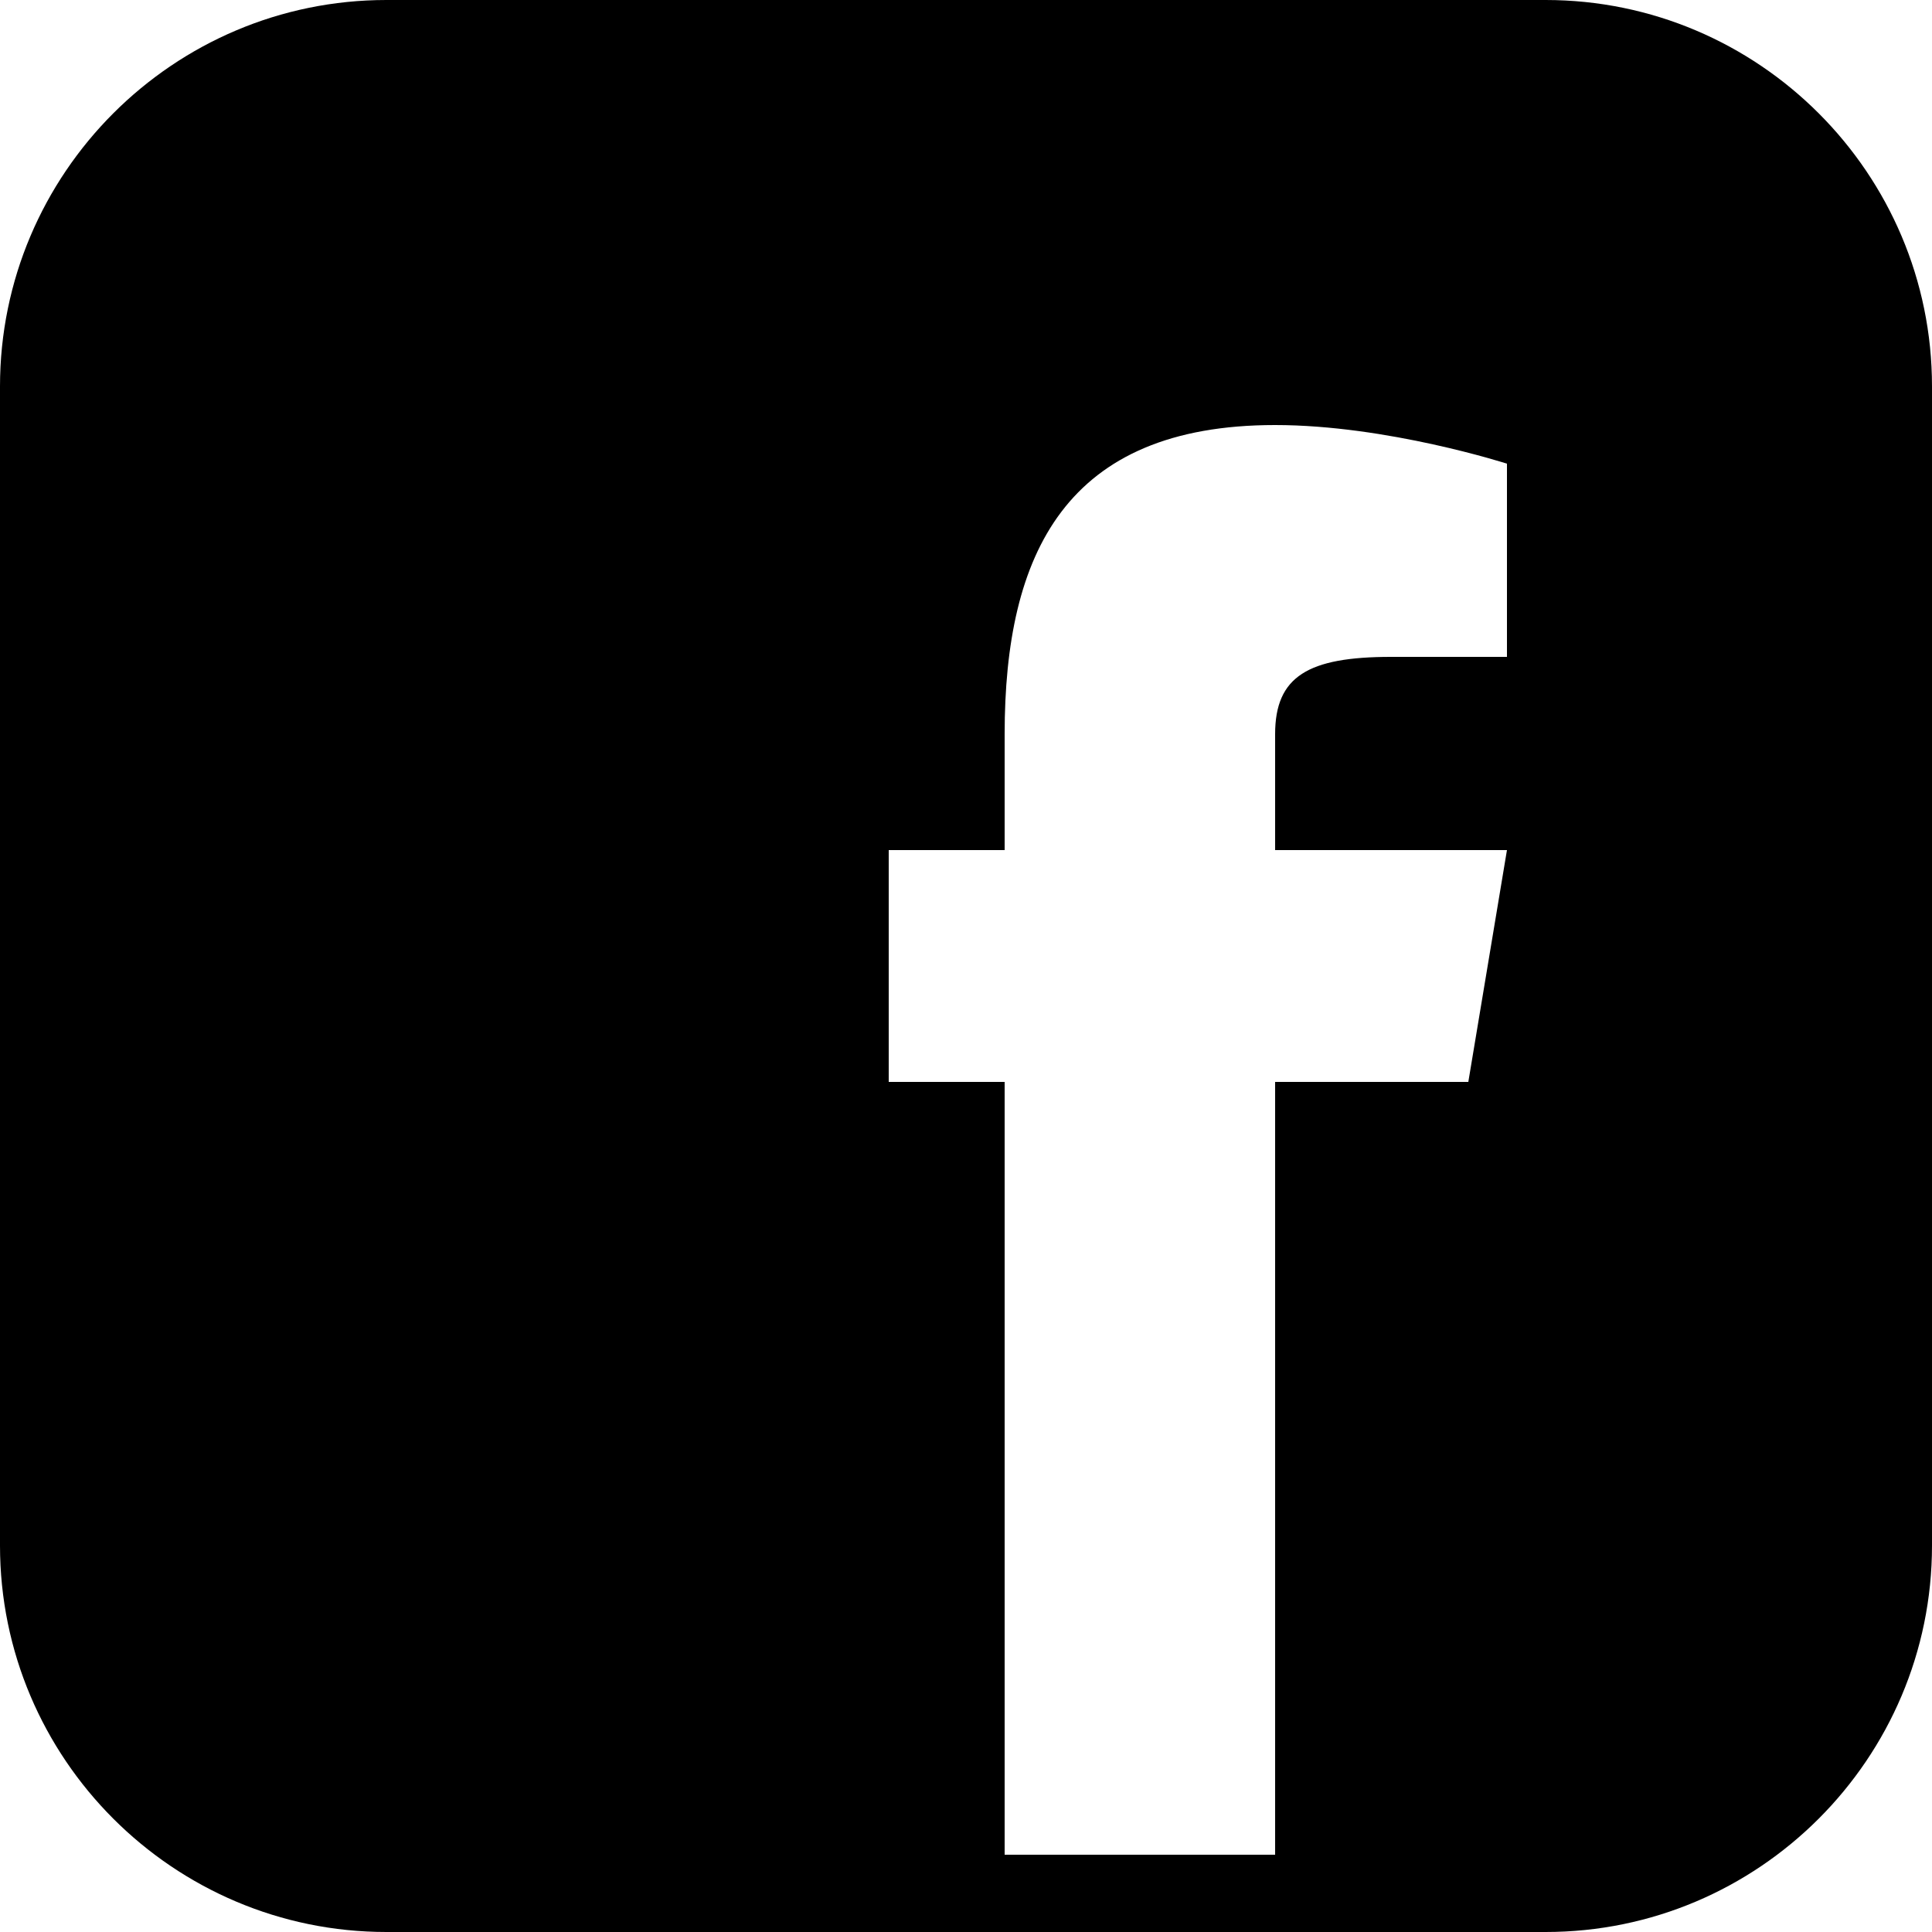
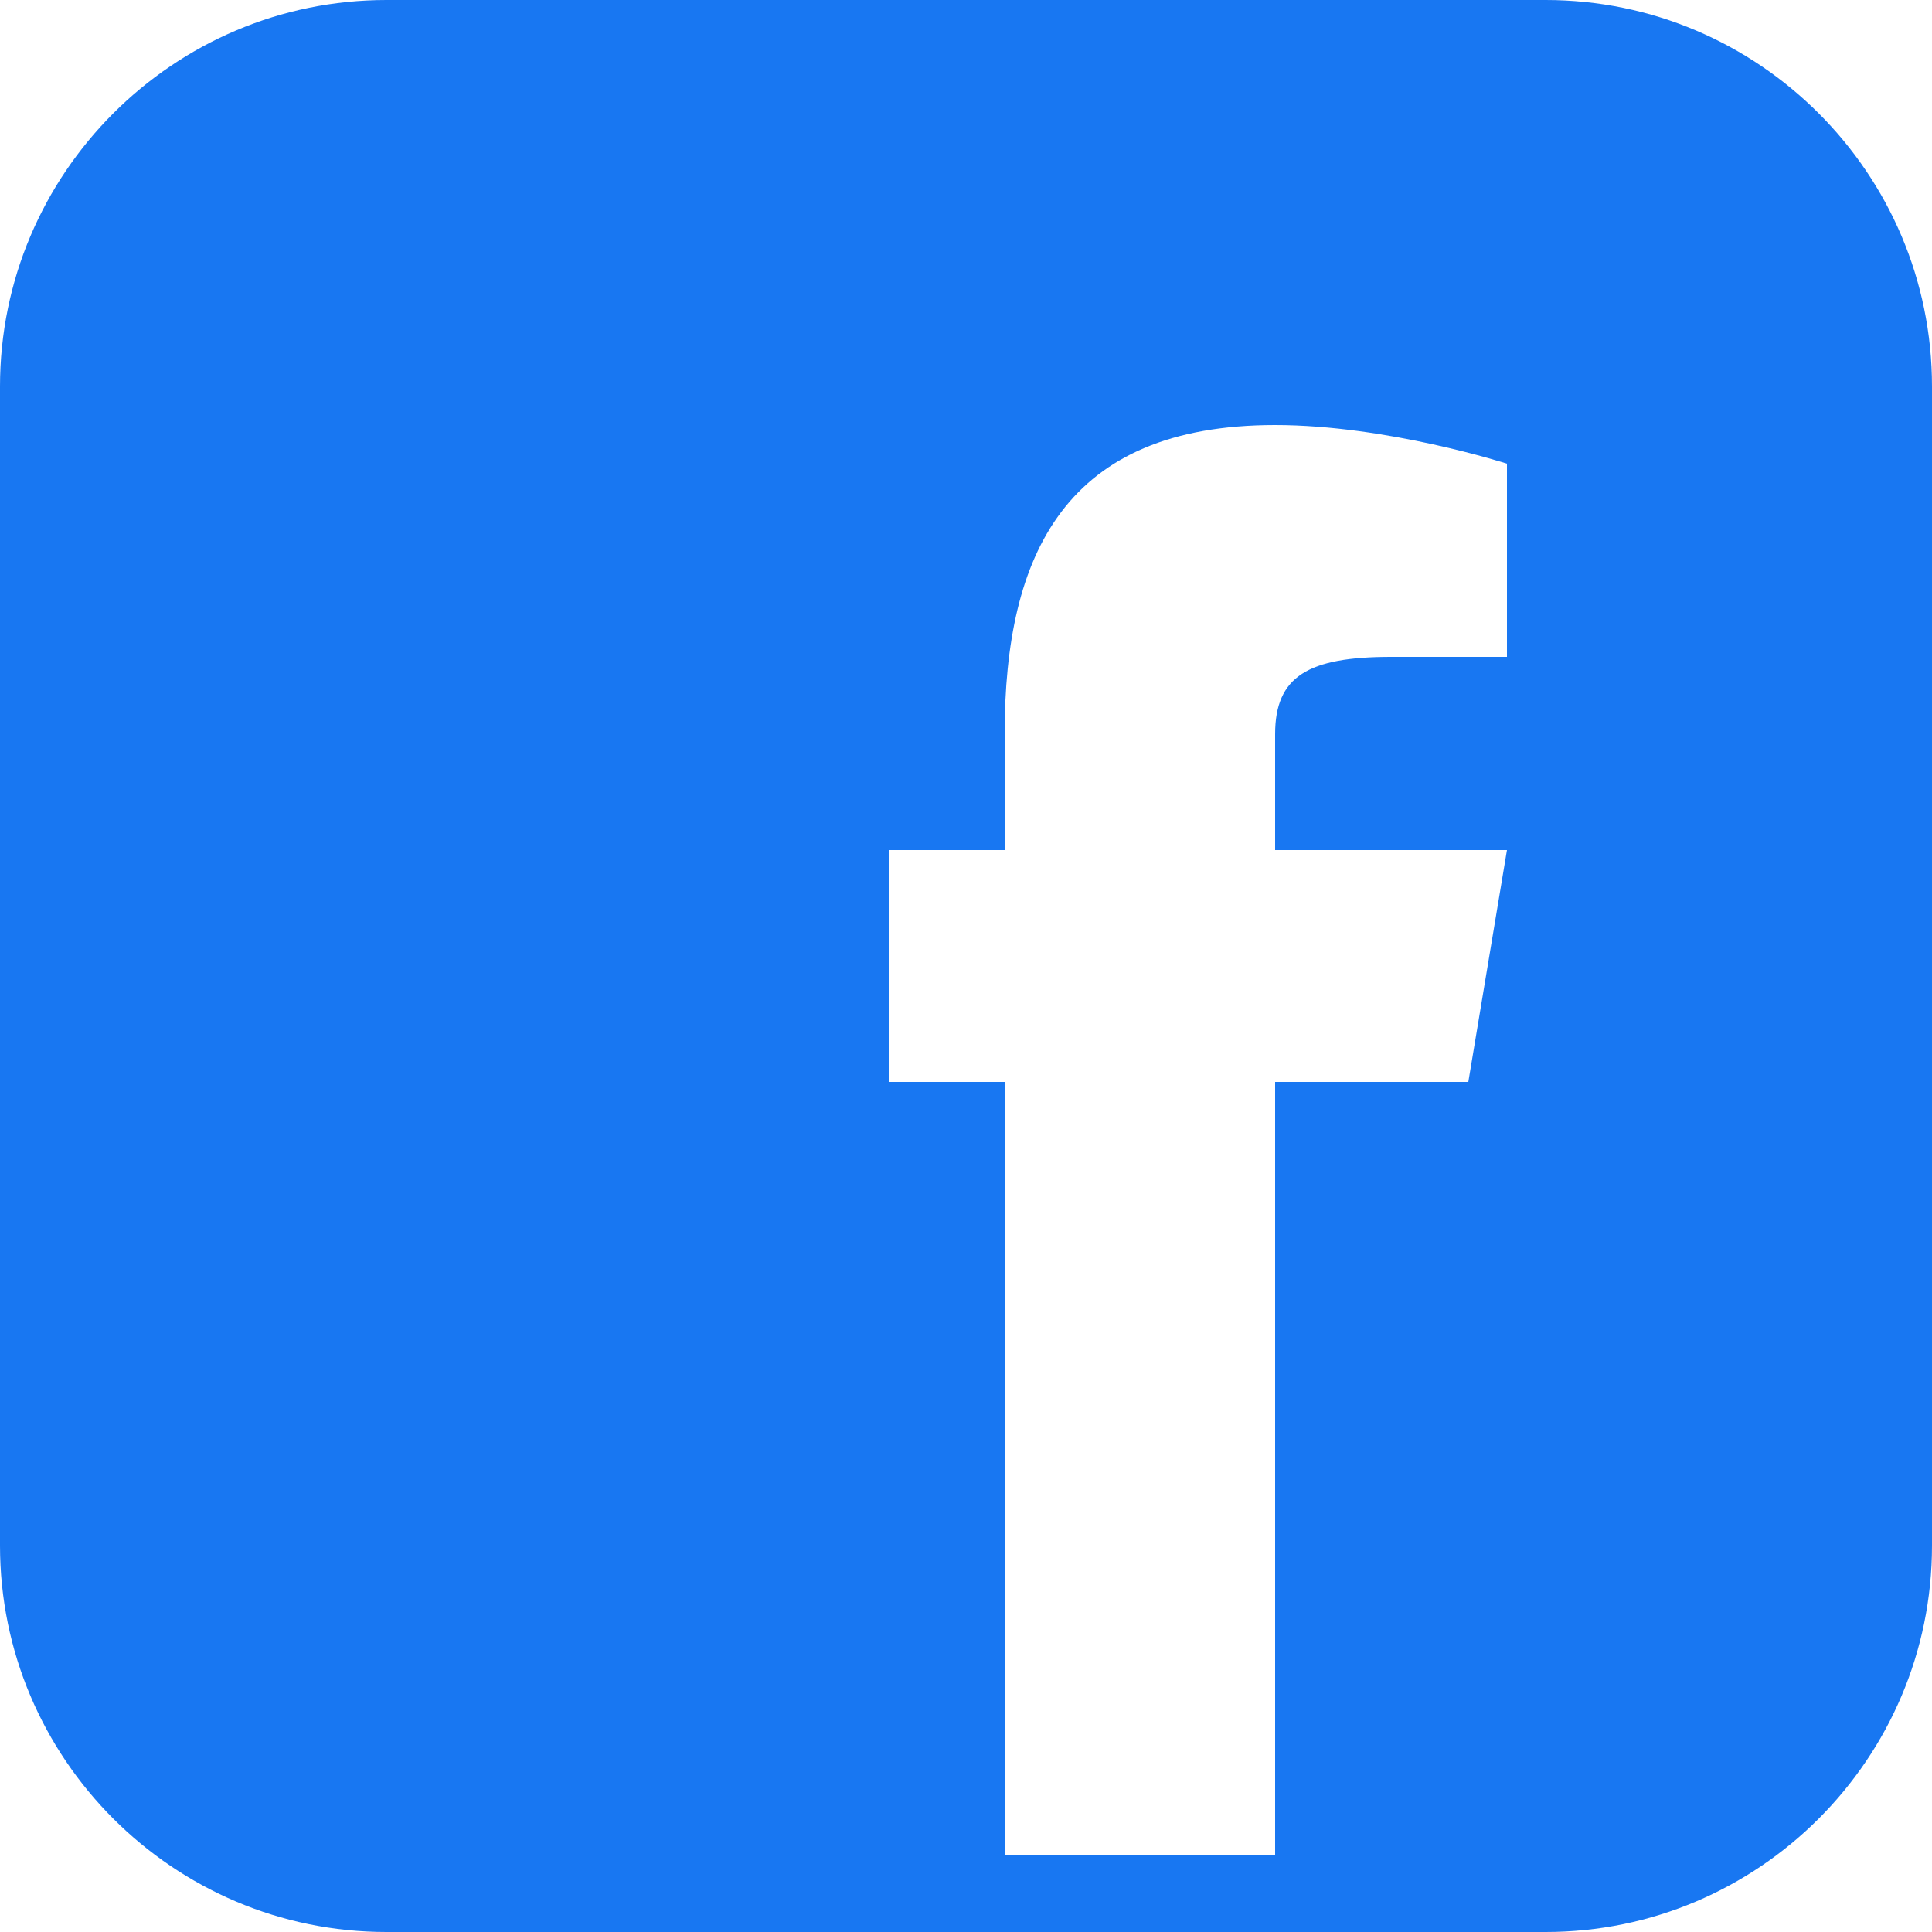
- <svg xmlns="http://www.w3.org/2000/svg" version="1.0" x="0px" y="0px" width="50" height="50" viewBox="0 0 50 50" style="null" class="icon icons8-Facebook-Filled">
-   <path d="M40,0H10C4.486,0,0,4.486,0,10v30c0,5.514,4.486,10,10,10h30c5.514,0,10-4.486,10-10V10C50,4.486,45.514,0,40,0z M39,17h-3 c-2.145,0-3,0.504-3,2v3h6l-1,6h-5v20h-7V28h-3v-6h3v-3c0-4.677,1.581-8,7-8c2.902,0,6,1,6,1V17z" />
+ <svg xmlns="http://www.w3.org/2000/svg" version="1.0" fill="#000" x="0px" y="0px" width="50" height="50" viewBox="0 0 50 50" style="null" class="icon icons8-Facebook-Filled">
+   <path fill="#1877F2" d="M40,0H10C4.486,0,0,4.486,0,10v30c0,5.514,4.486,10,10,10h30c5.514,0,10-4.486,10-10V10C50,4.486,45.514,0,40,0z M39,17h-3 c-2.145,0-3,0.504-3,2v3h6l-1,6h-5v20h-7V28h-3v-6h3v-3c0-4.677,1.581-8,7-8c2.902,0,6,1,6,1V17z" />
</svg>
